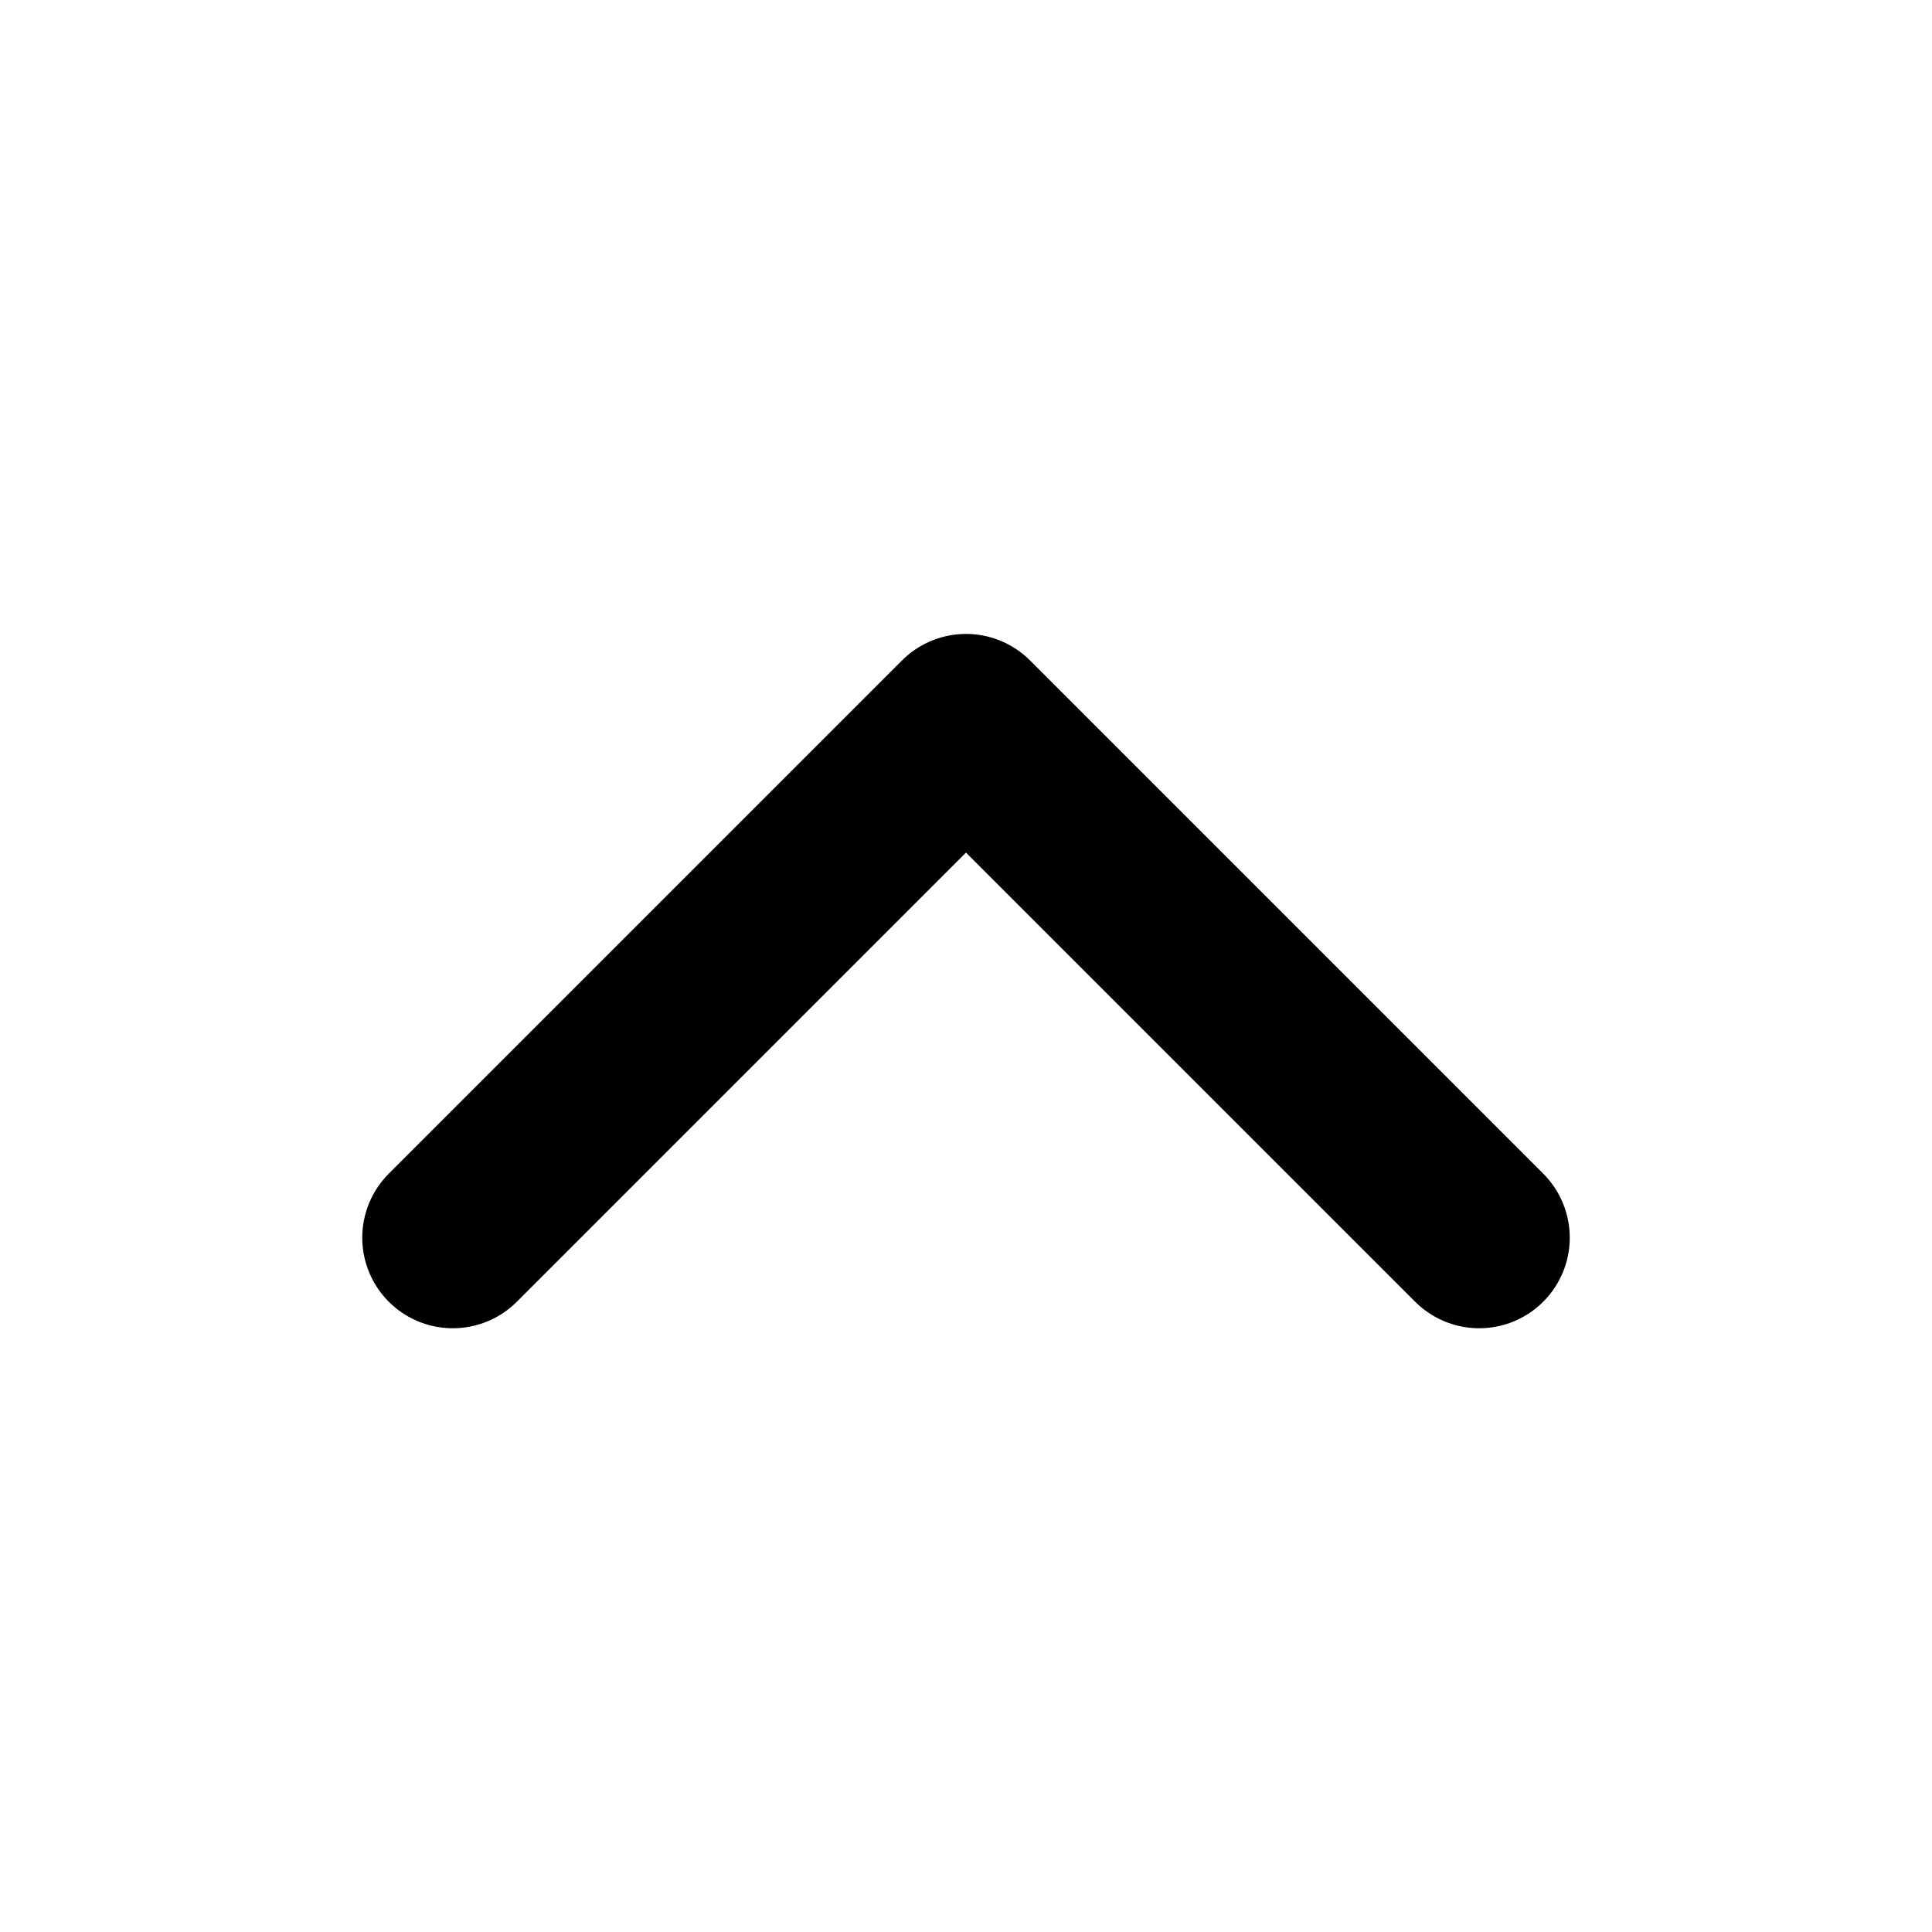
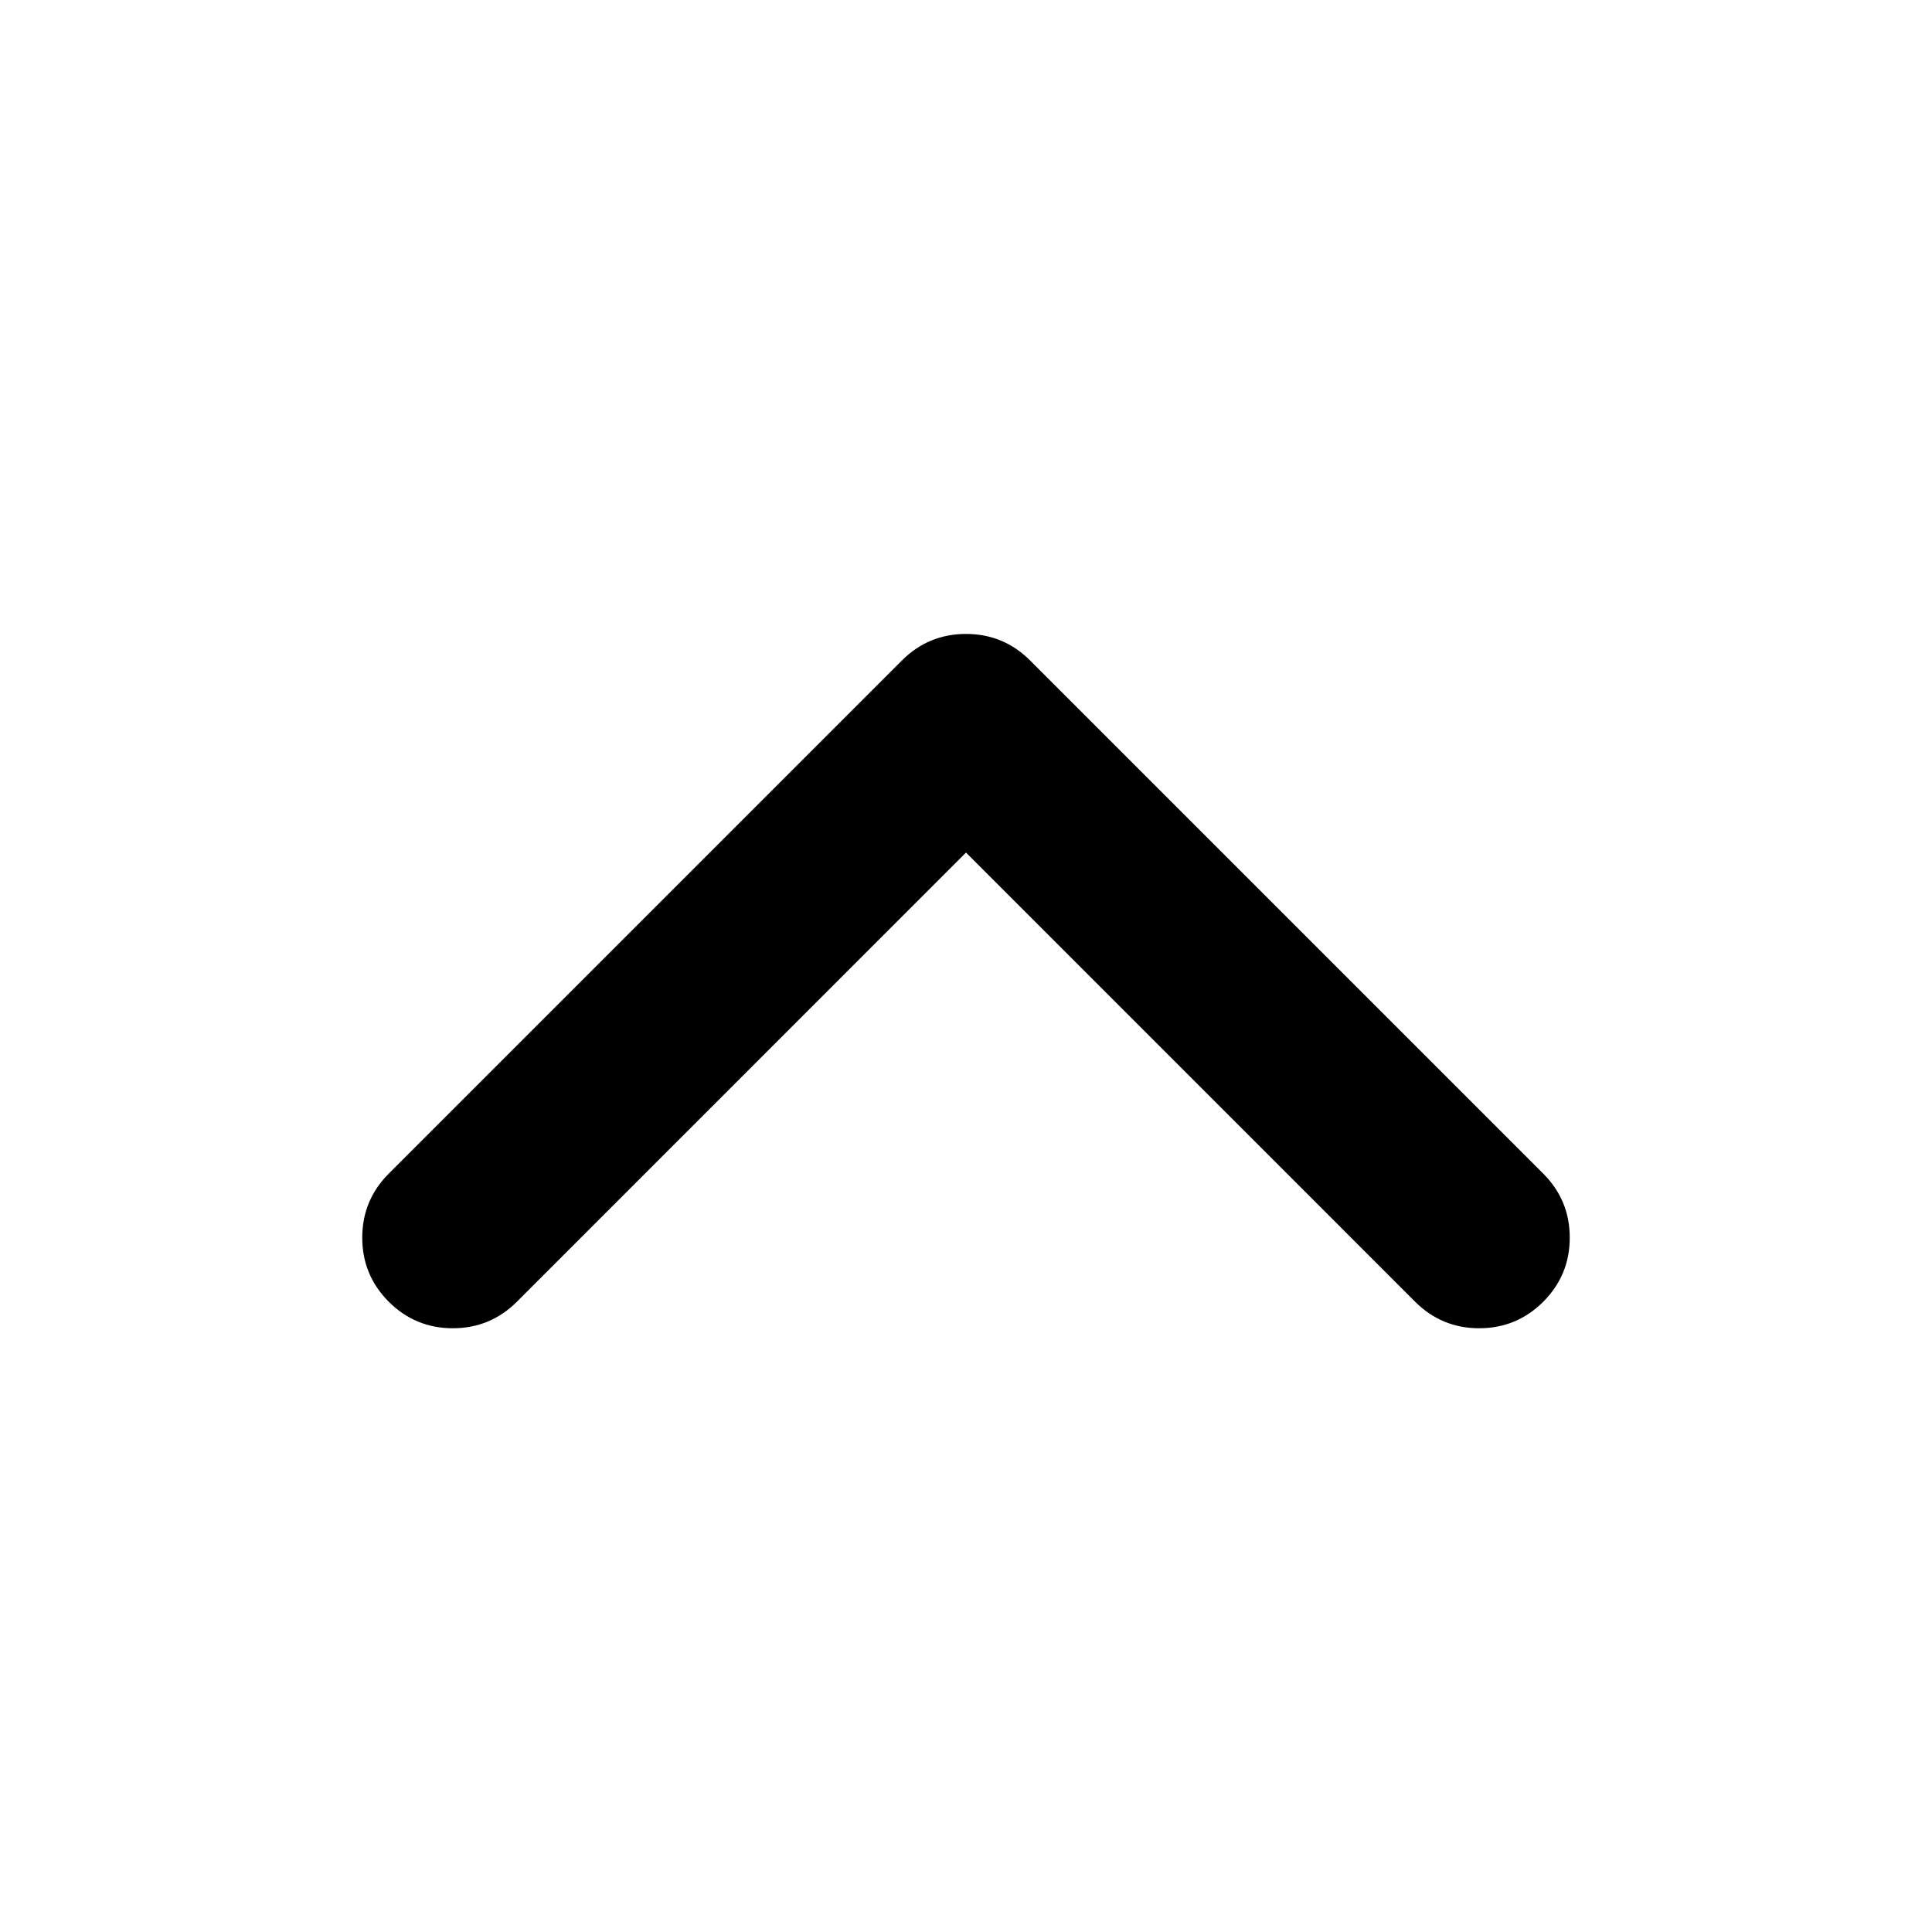
- <svg xmlns="http://www.w3.org/2000/svg" width="32" height="32" viewBox="0 0 32 32" fill="none">
-   <path d="M24.5 20.5L16 12L7.5 20.5" stroke="black" stroke-width="3" stroke-linecap="round" stroke-linejoin="round" />
+ <svg xmlns="http://www.w3.org/2000/svg" width="32" height="32" viewBox="0 0 32 32">
+   <path d="M23.439 21.561 16 14.121l-7.439 7.44Q8.121 22 7.5 22t-1.061-.439Q6 21.121 6 20.5t.439-1.061l8.5-8.5q.44-.439 1.061-.439t1.061.439l8.5 8.5q.439.44.439 1.061t-.439 1.061Q25.121 22 24.5 22t-1.061-.439Z" />
</svg>
